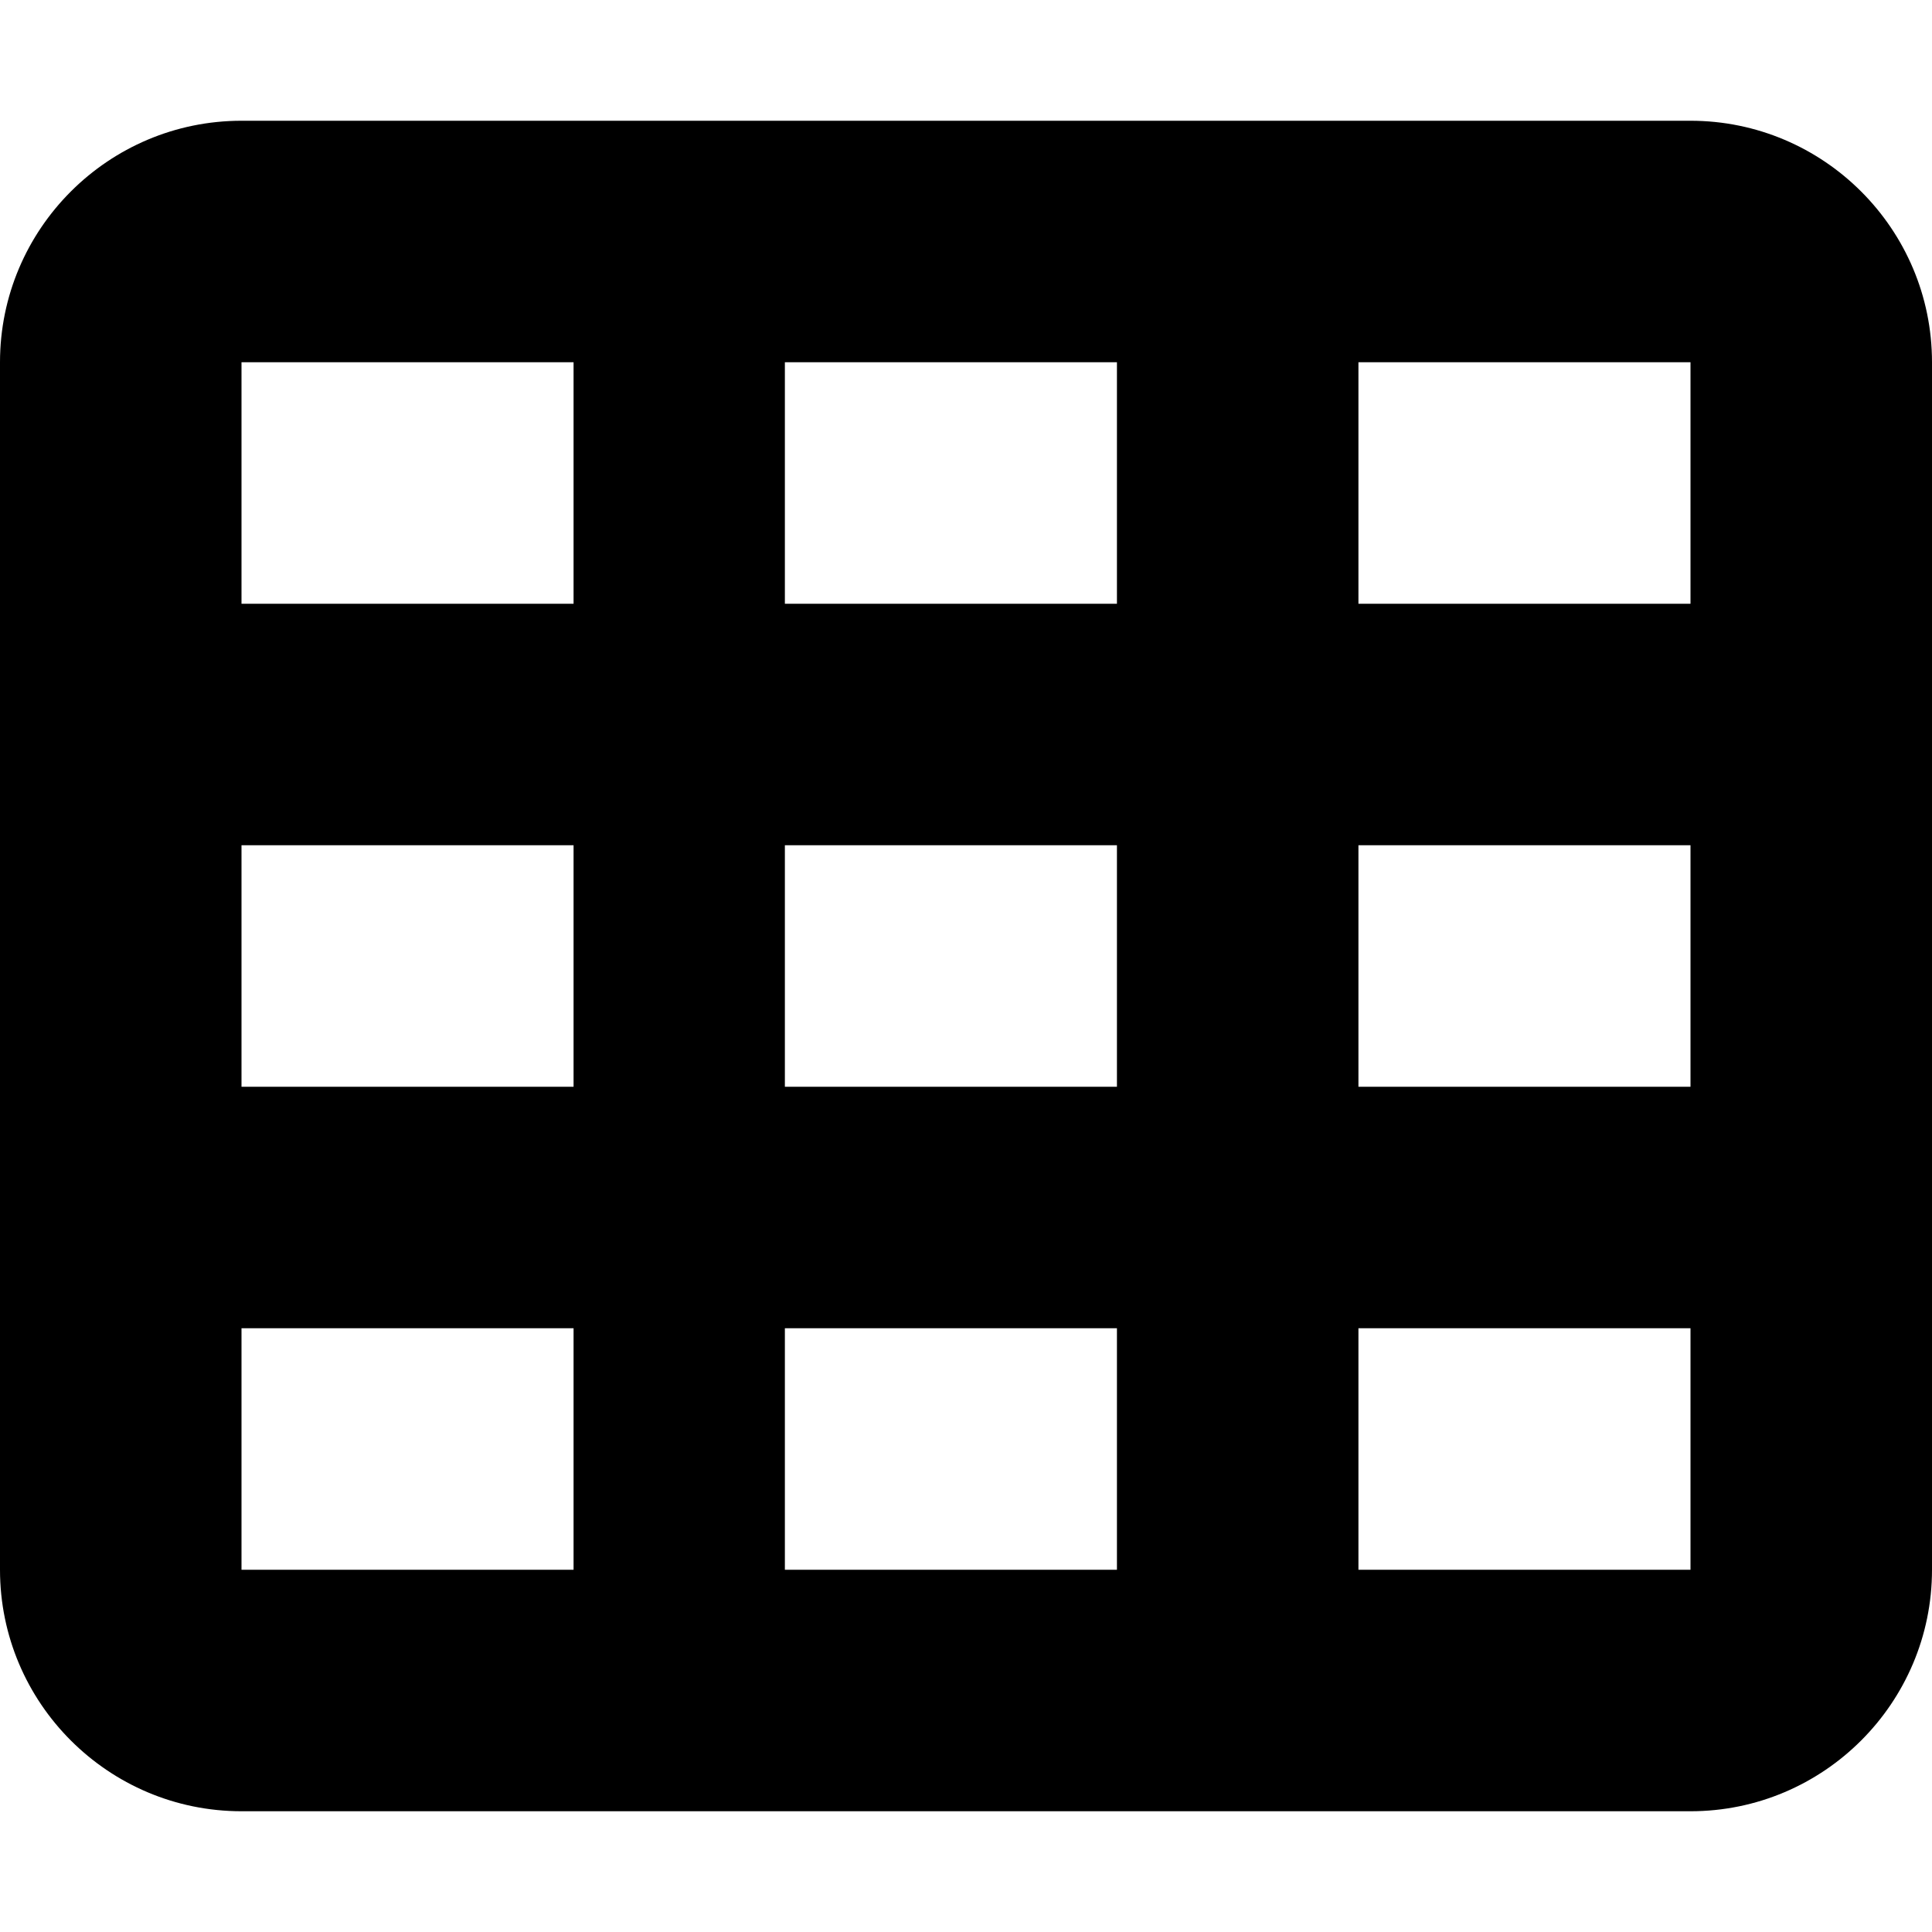
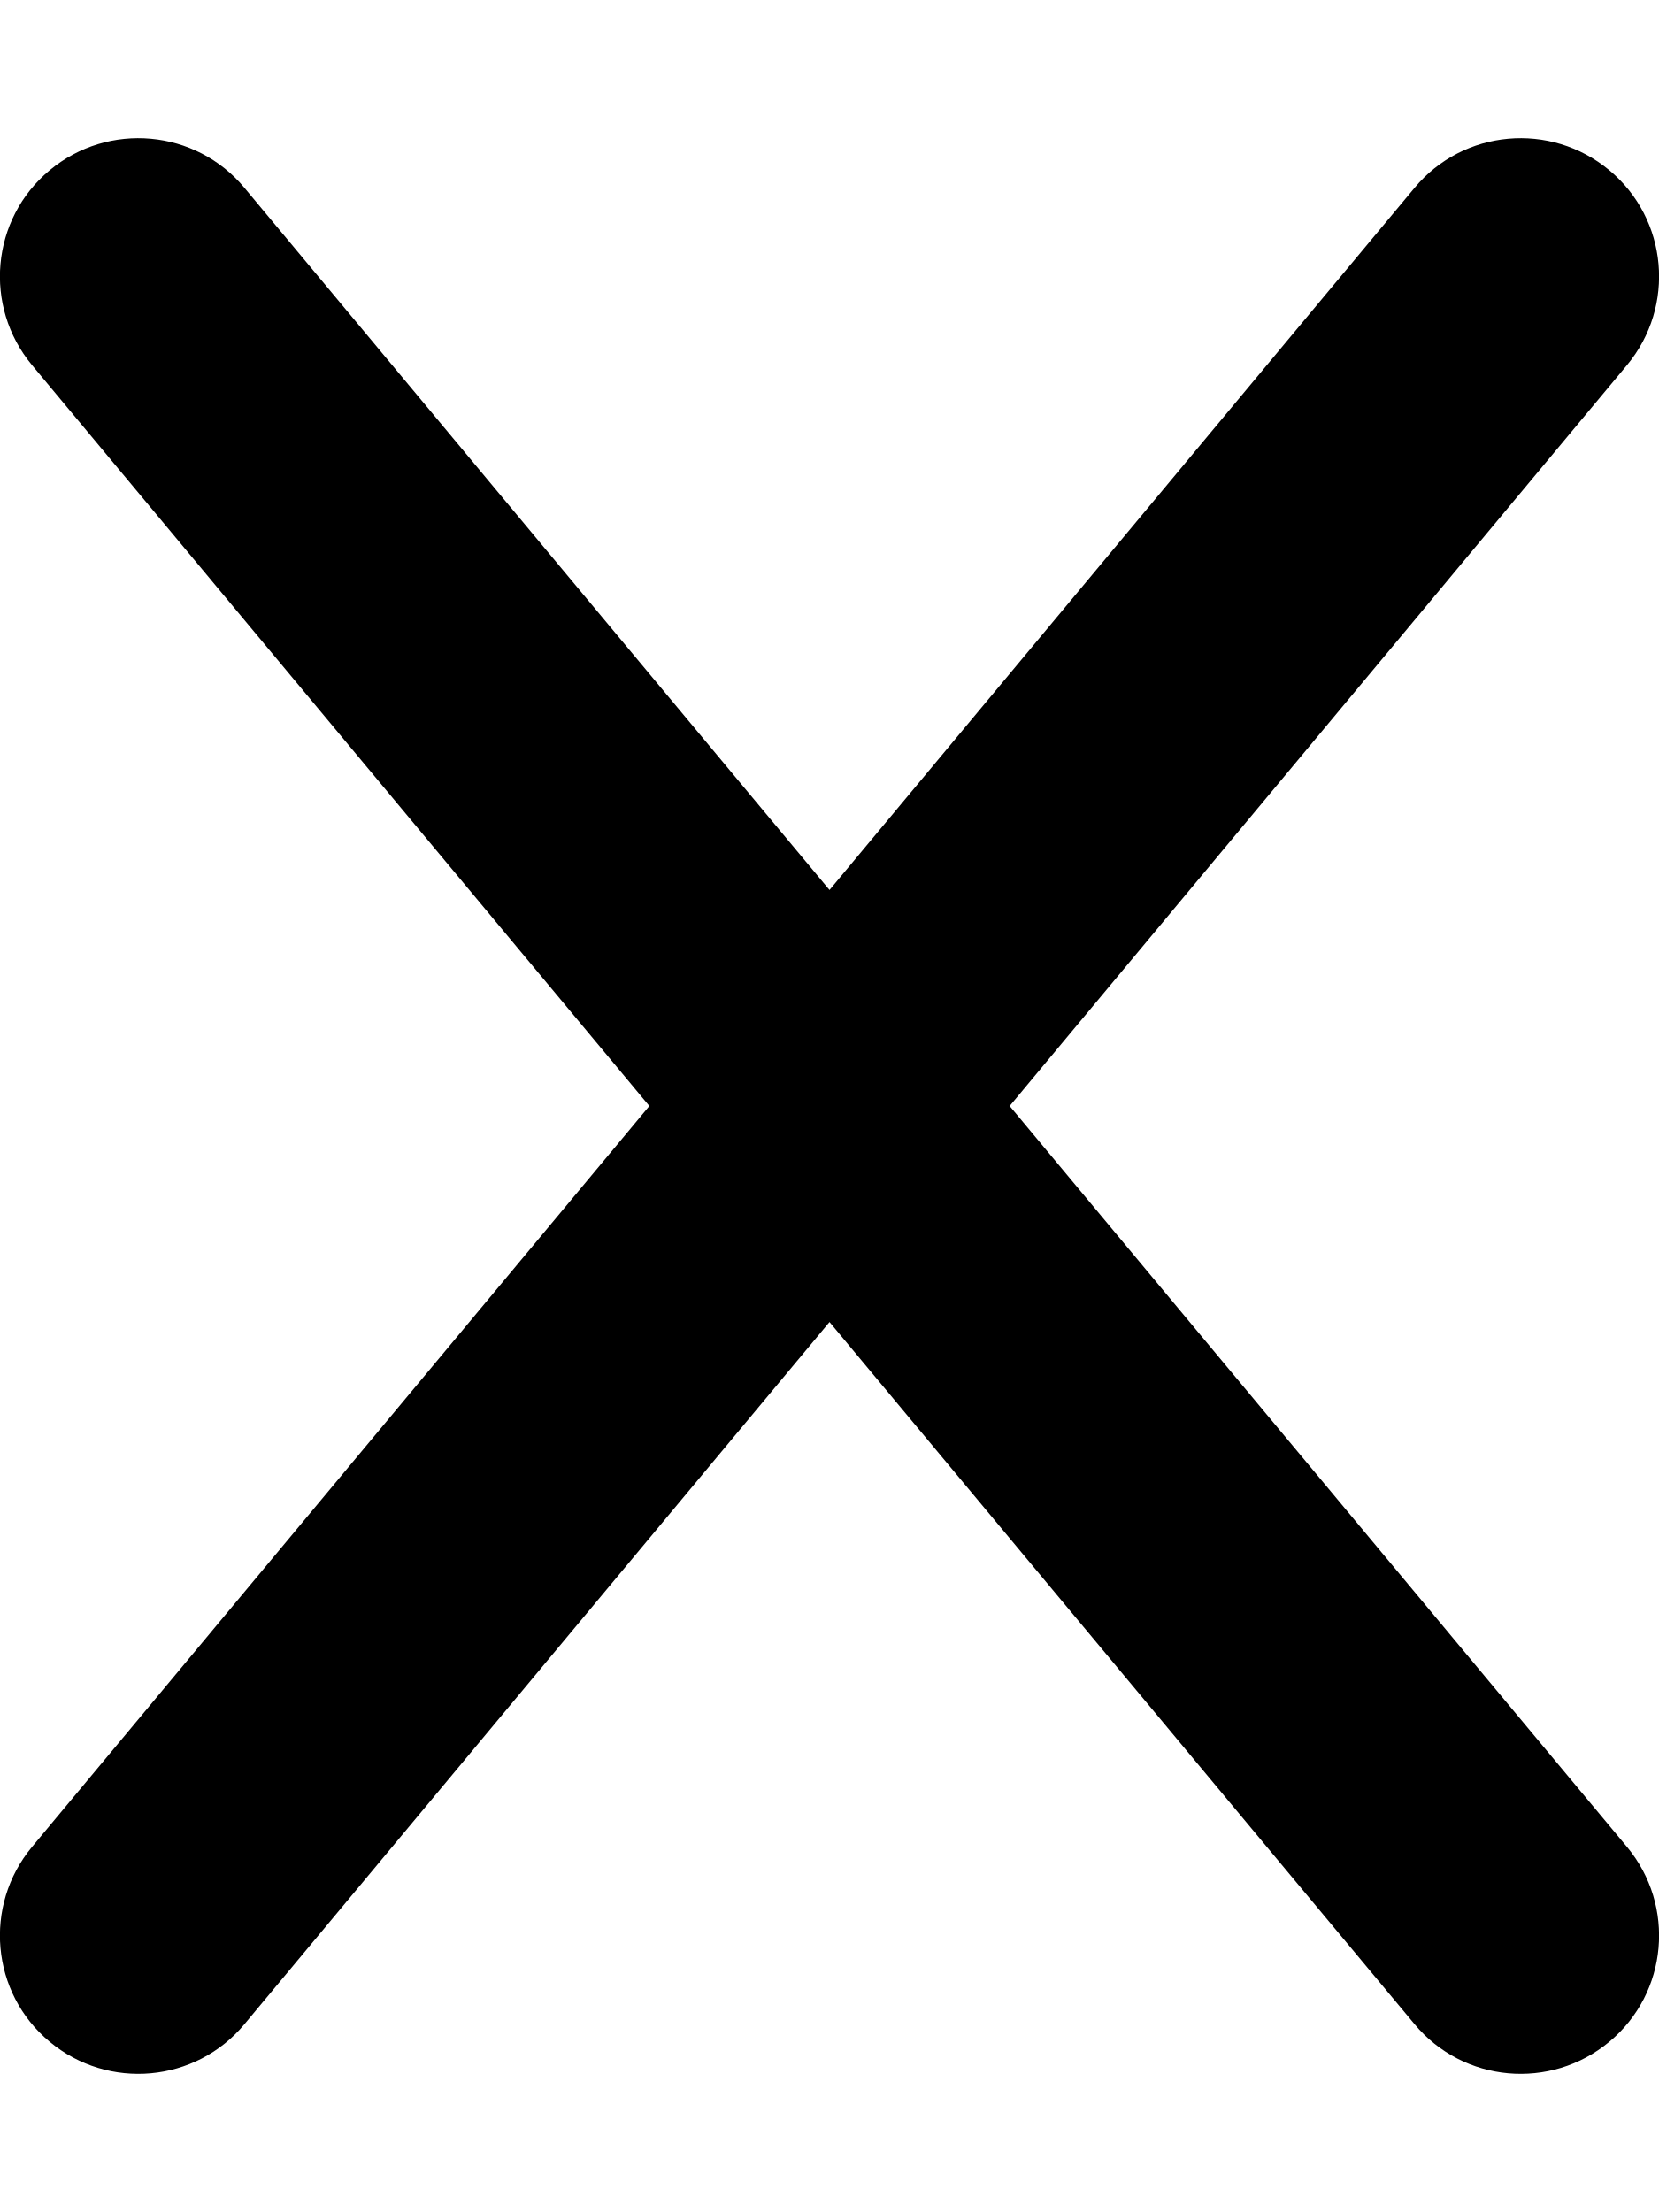
- <svg xmlns="http://www.w3.org/2000/svg" viewBox="0 0 512 512">
+ <svg xmlns="http://www.w3.org/2000/svg" viewBox="0 0 384 512">
  <style>
        @media (prefers-color-scheme: light) {
            svg {
                fill: hsl(0, 0%, 10%);
            }
        }

        @media (prefers-color-scheme: dark) {
            svg {
                fill: hsl(0, 0%, 90%);
            }
        }
    </style>
-   <path d="M64 32C28.7 32 0 60.7 0 96L0 416c0 35.3 28.7 64 64 64l384 0c35.3 0 64-28.7 64-64l0-320c0-35.3-28.7-64-64-64L64 32zm88 64l0 64-88 0 0-64 88 0zm56 0l88 0 0 64-88 0 0-64zm240 0l0 64-88 0 0-64 88 0zM64 224l88 0 0 64-88 0 0-64zm232 0l0 64-88 0 0-64 88 0zm64 0l88 0 0 64-88 0 0-64zM152 352l0 64-88 0 0-64 88 0zm56 0l88 0 0 64-88 0 0-64zm240 0l0 64-88 0 0-64 88 0z" />
+   <path d="M376.6 84.5c11.3-13.6 9.5-33.8-4.1-45.1s-33.8-9.5-45.1 4.1L192 206 56.6 43.5C45.3 29.9 25.1 28.1 11.5 39.4S-3.9 70.9 7.4 84.5L150.3 256 7.4 427.5c-11.3 13.6-9.5 33.8 4.1 45.1s33.8 9.5 45.1-4.1L192 306 327.4 468.5c11.3 13.6 31.5 15.4 45.1 4.1s15.4-31.5 4.1-45.1L233.7 256 376.6 84.5z" />
</svg>
